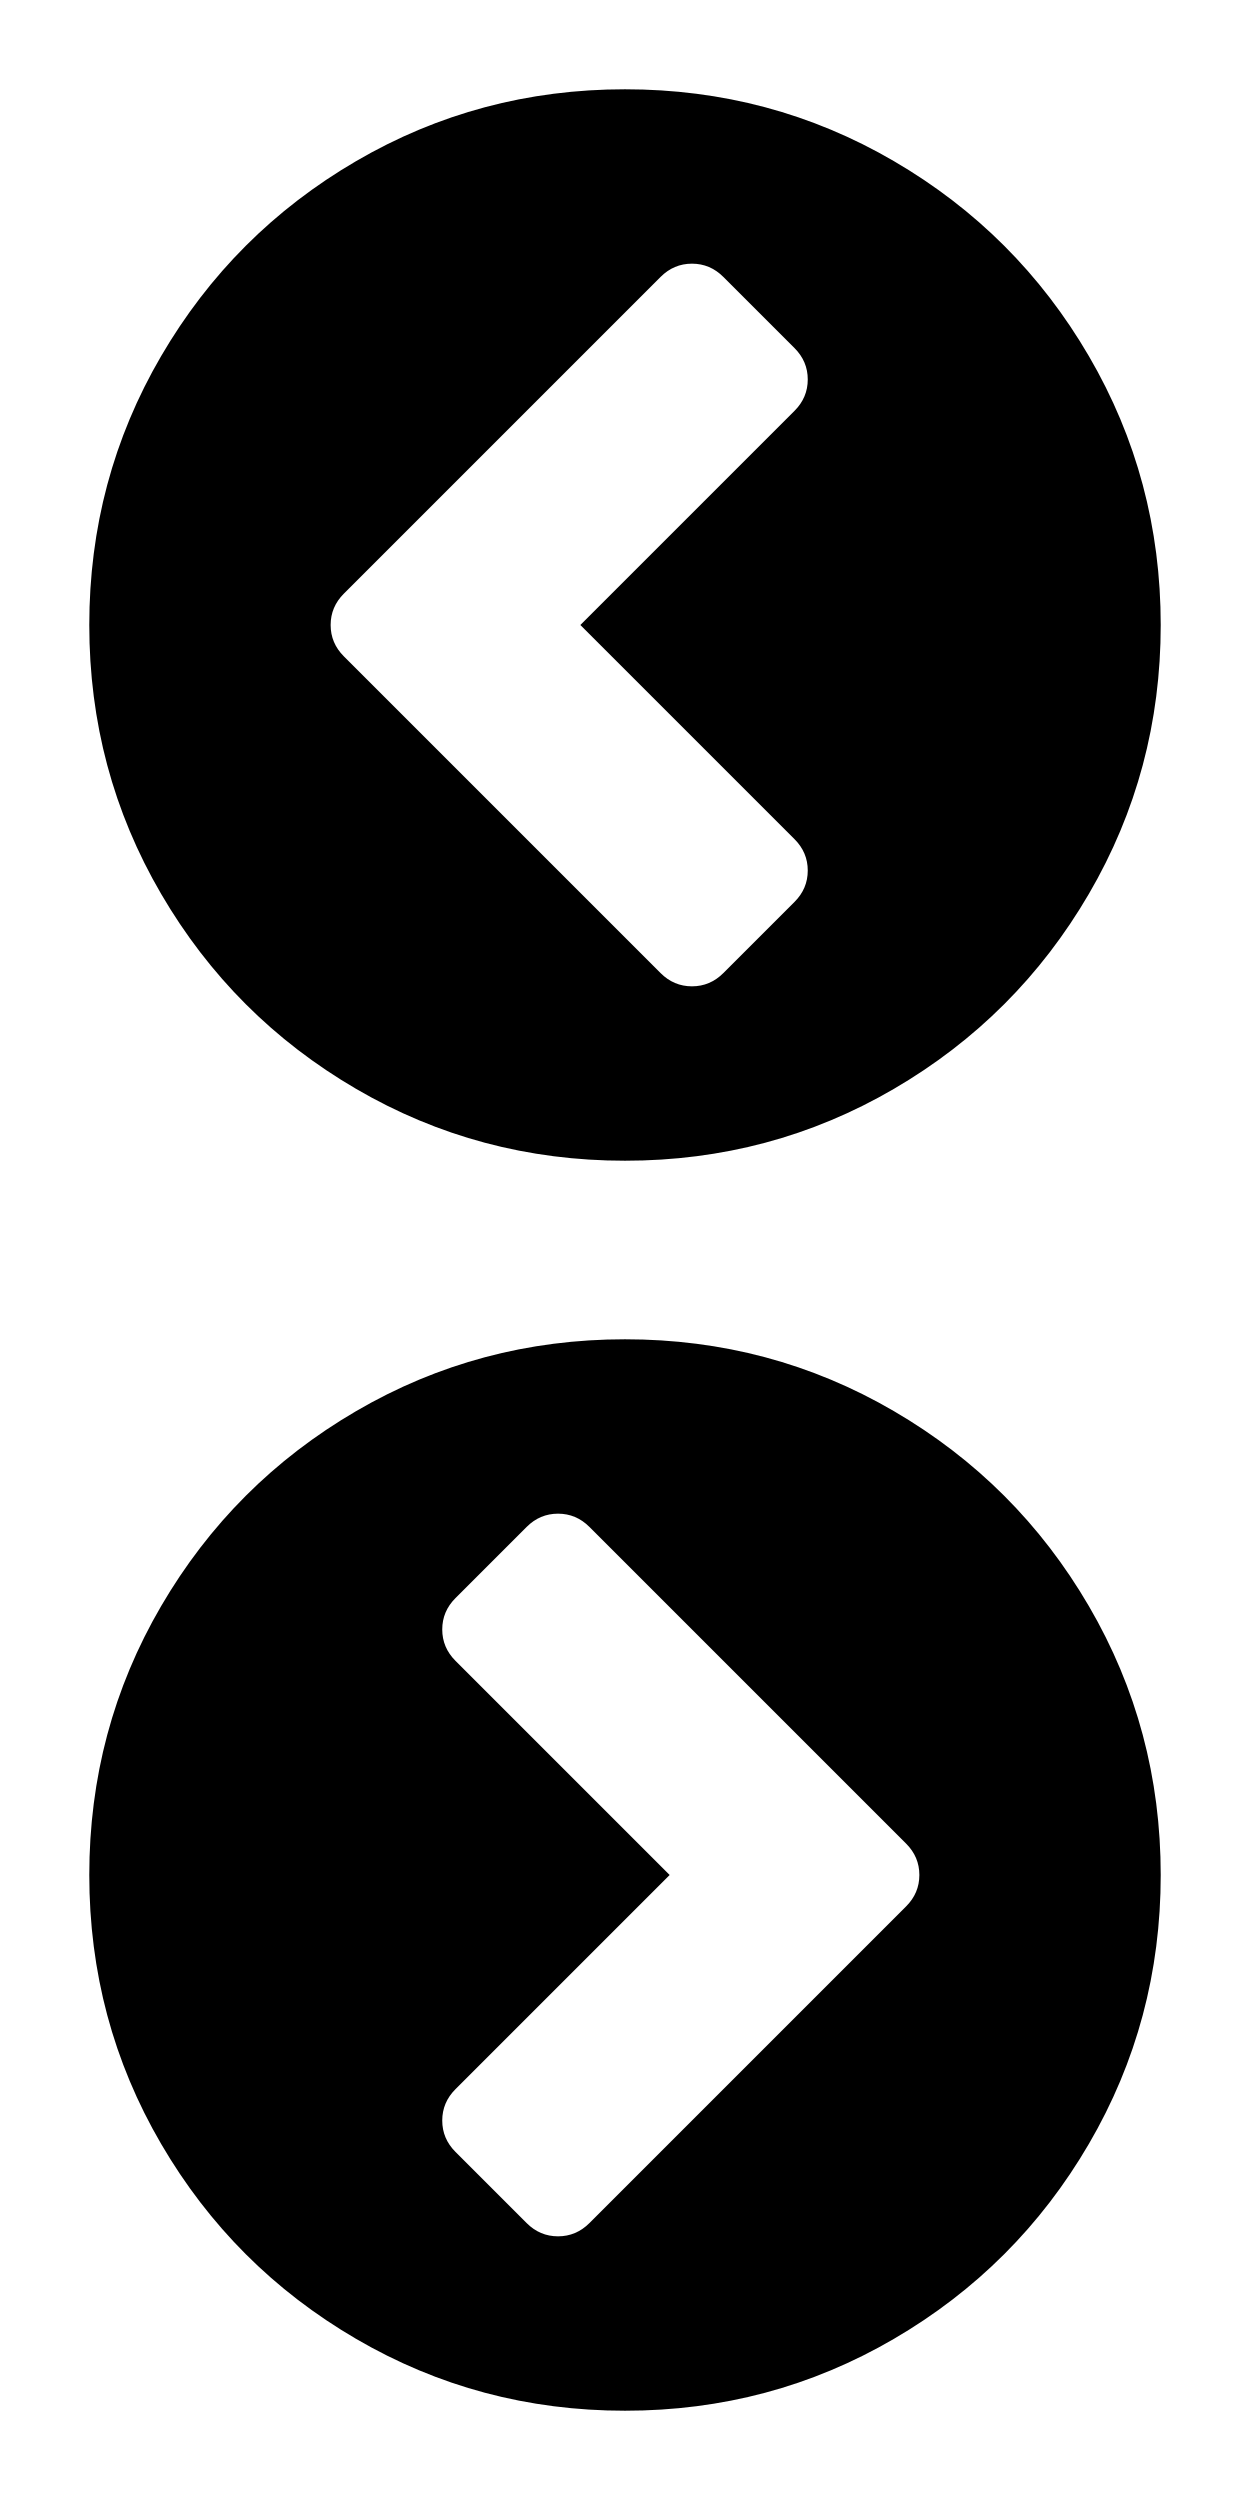
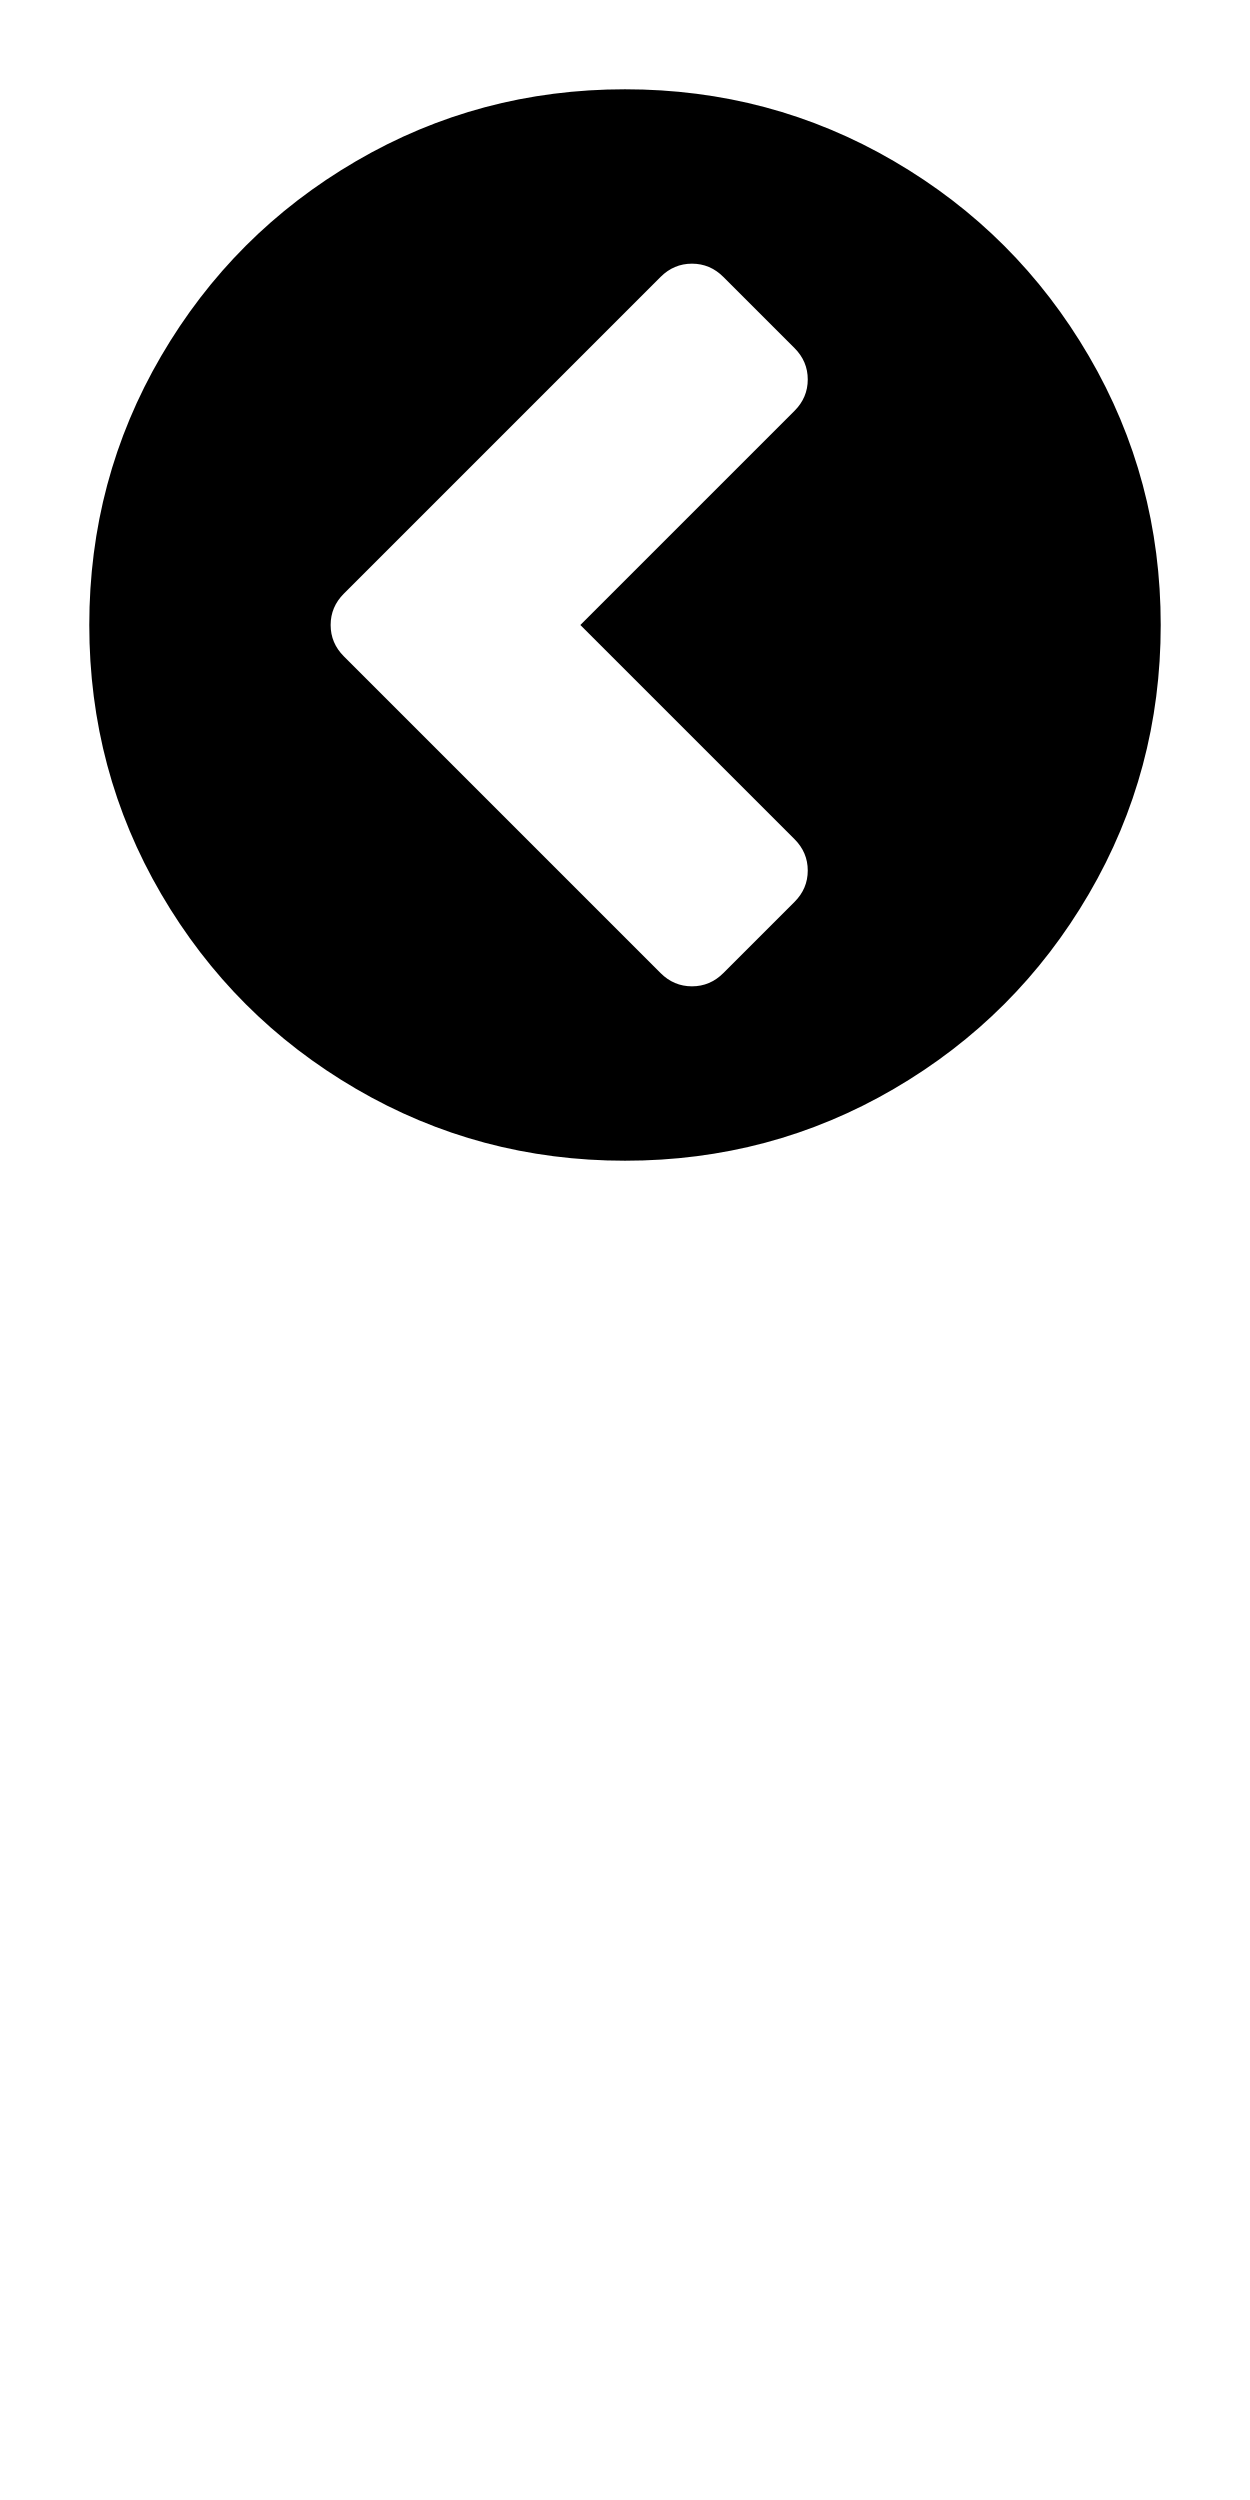
<svg xmlns="http://www.w3.org/2000/svg" xmlns:xlink="http://www.w3.org/1999/xlink" width="15" height="30" viewBox="0 0 1792 3584" version="1.1" id="svg5">
  <defs id="defs2">
    <g id="previous">
      <path d="m 1037,1395 102,-102 q 19,-19 19,-45 0,-26 -19,-45 L 832,896 1139,589 q 19,-19 19,-45 0,-26 -19,-45 L 1037,397 q -19,-19 -45,-19 -26,0 -45,19 L 493,851 q -19,19 -19,45 0,26 19,45 l 454,454 q 19,19 45,19 26,0 45,-19 z m 627,-499 q 0,209 -103,385.5 Q 1458,1458 1281.5,1561 1105,1664 896,1664 687,1664 510.5,1561 334,1458 231,1281.5 128,1105 128,896 128,687 231,510.5 334,334 510.5,231 687,128 896,128 1105,128 1281.5,231 1458,334 1561,510.5 1664,687 1664,896 Z" id="path1" />
    </g>
    <g id="next">
      <path d="m 845,1395 454,-454 q 19,-19 19,-45 0,-26 -19,-45 L 845,397 q -19,-19 -45,-19 -26,0 -45,19 L 653,499 q -19,19 -19,45 0,26 19,45 l 307,307 -307,307 q -19,19 -19,45 0,26 19,45 l 102,102 q 19,19 45,19 26,0 45,-19 z m 819,-499 q 0,209 -103,385.5 Q 1458,1458 1281.5,1561 1105,1664 896,1664 687,1664 510.5,1561 334,1458 231,1281.5 128,1105 128,896 128,687 231,510.5 334,334 510.5,231 687,128 896,128 1105,128 1281.5,231 1458,334 1561,510.5 1664,687 1664,896 Z" id="path2" />
    </g>
  </defs>
-   <use xlink:href="#next" x="0" y="5376" fill="#000000" id="use5" transform="translate(0,-3584)" />
+   <use xlink:href="#next" x="0" y="5376" fill="#000000" id="use5" transform="tranzinc(0,-3584)" />
  <use xlink:href="#previous" x="0" y="0" fill="#333333" id="use2" style="fill:#000000;fill-opacity:1" />
</svg>
